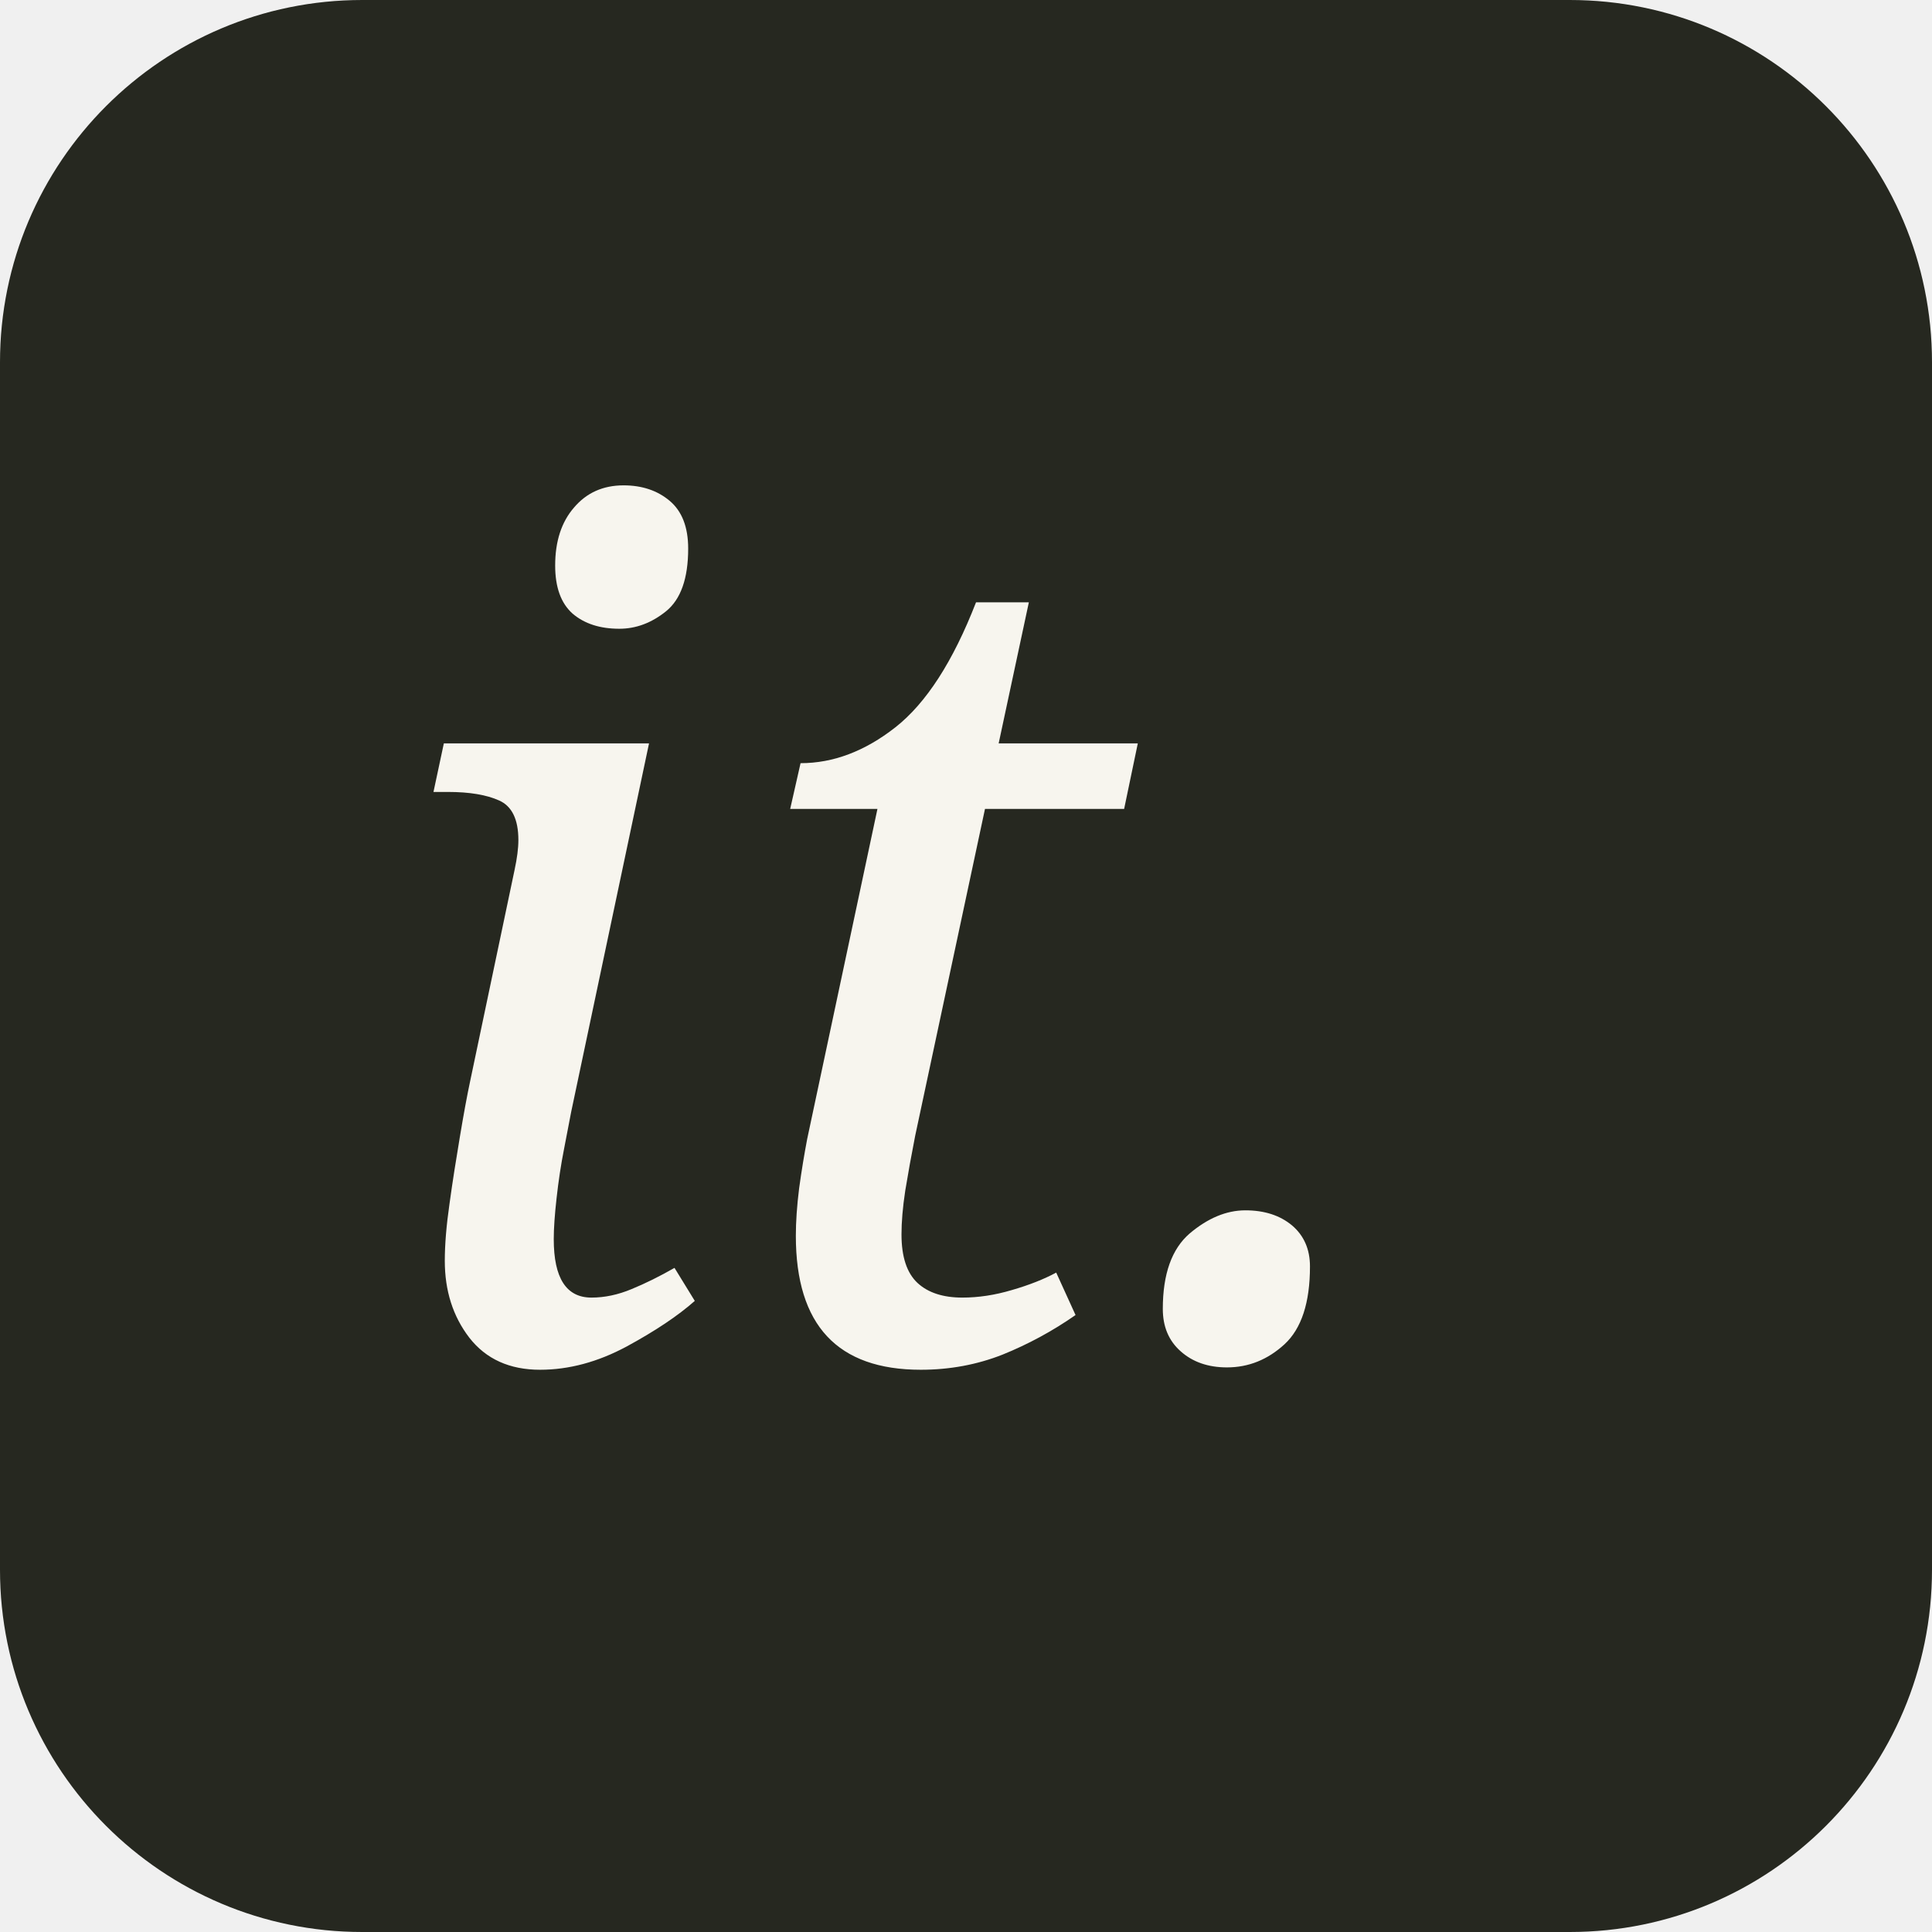
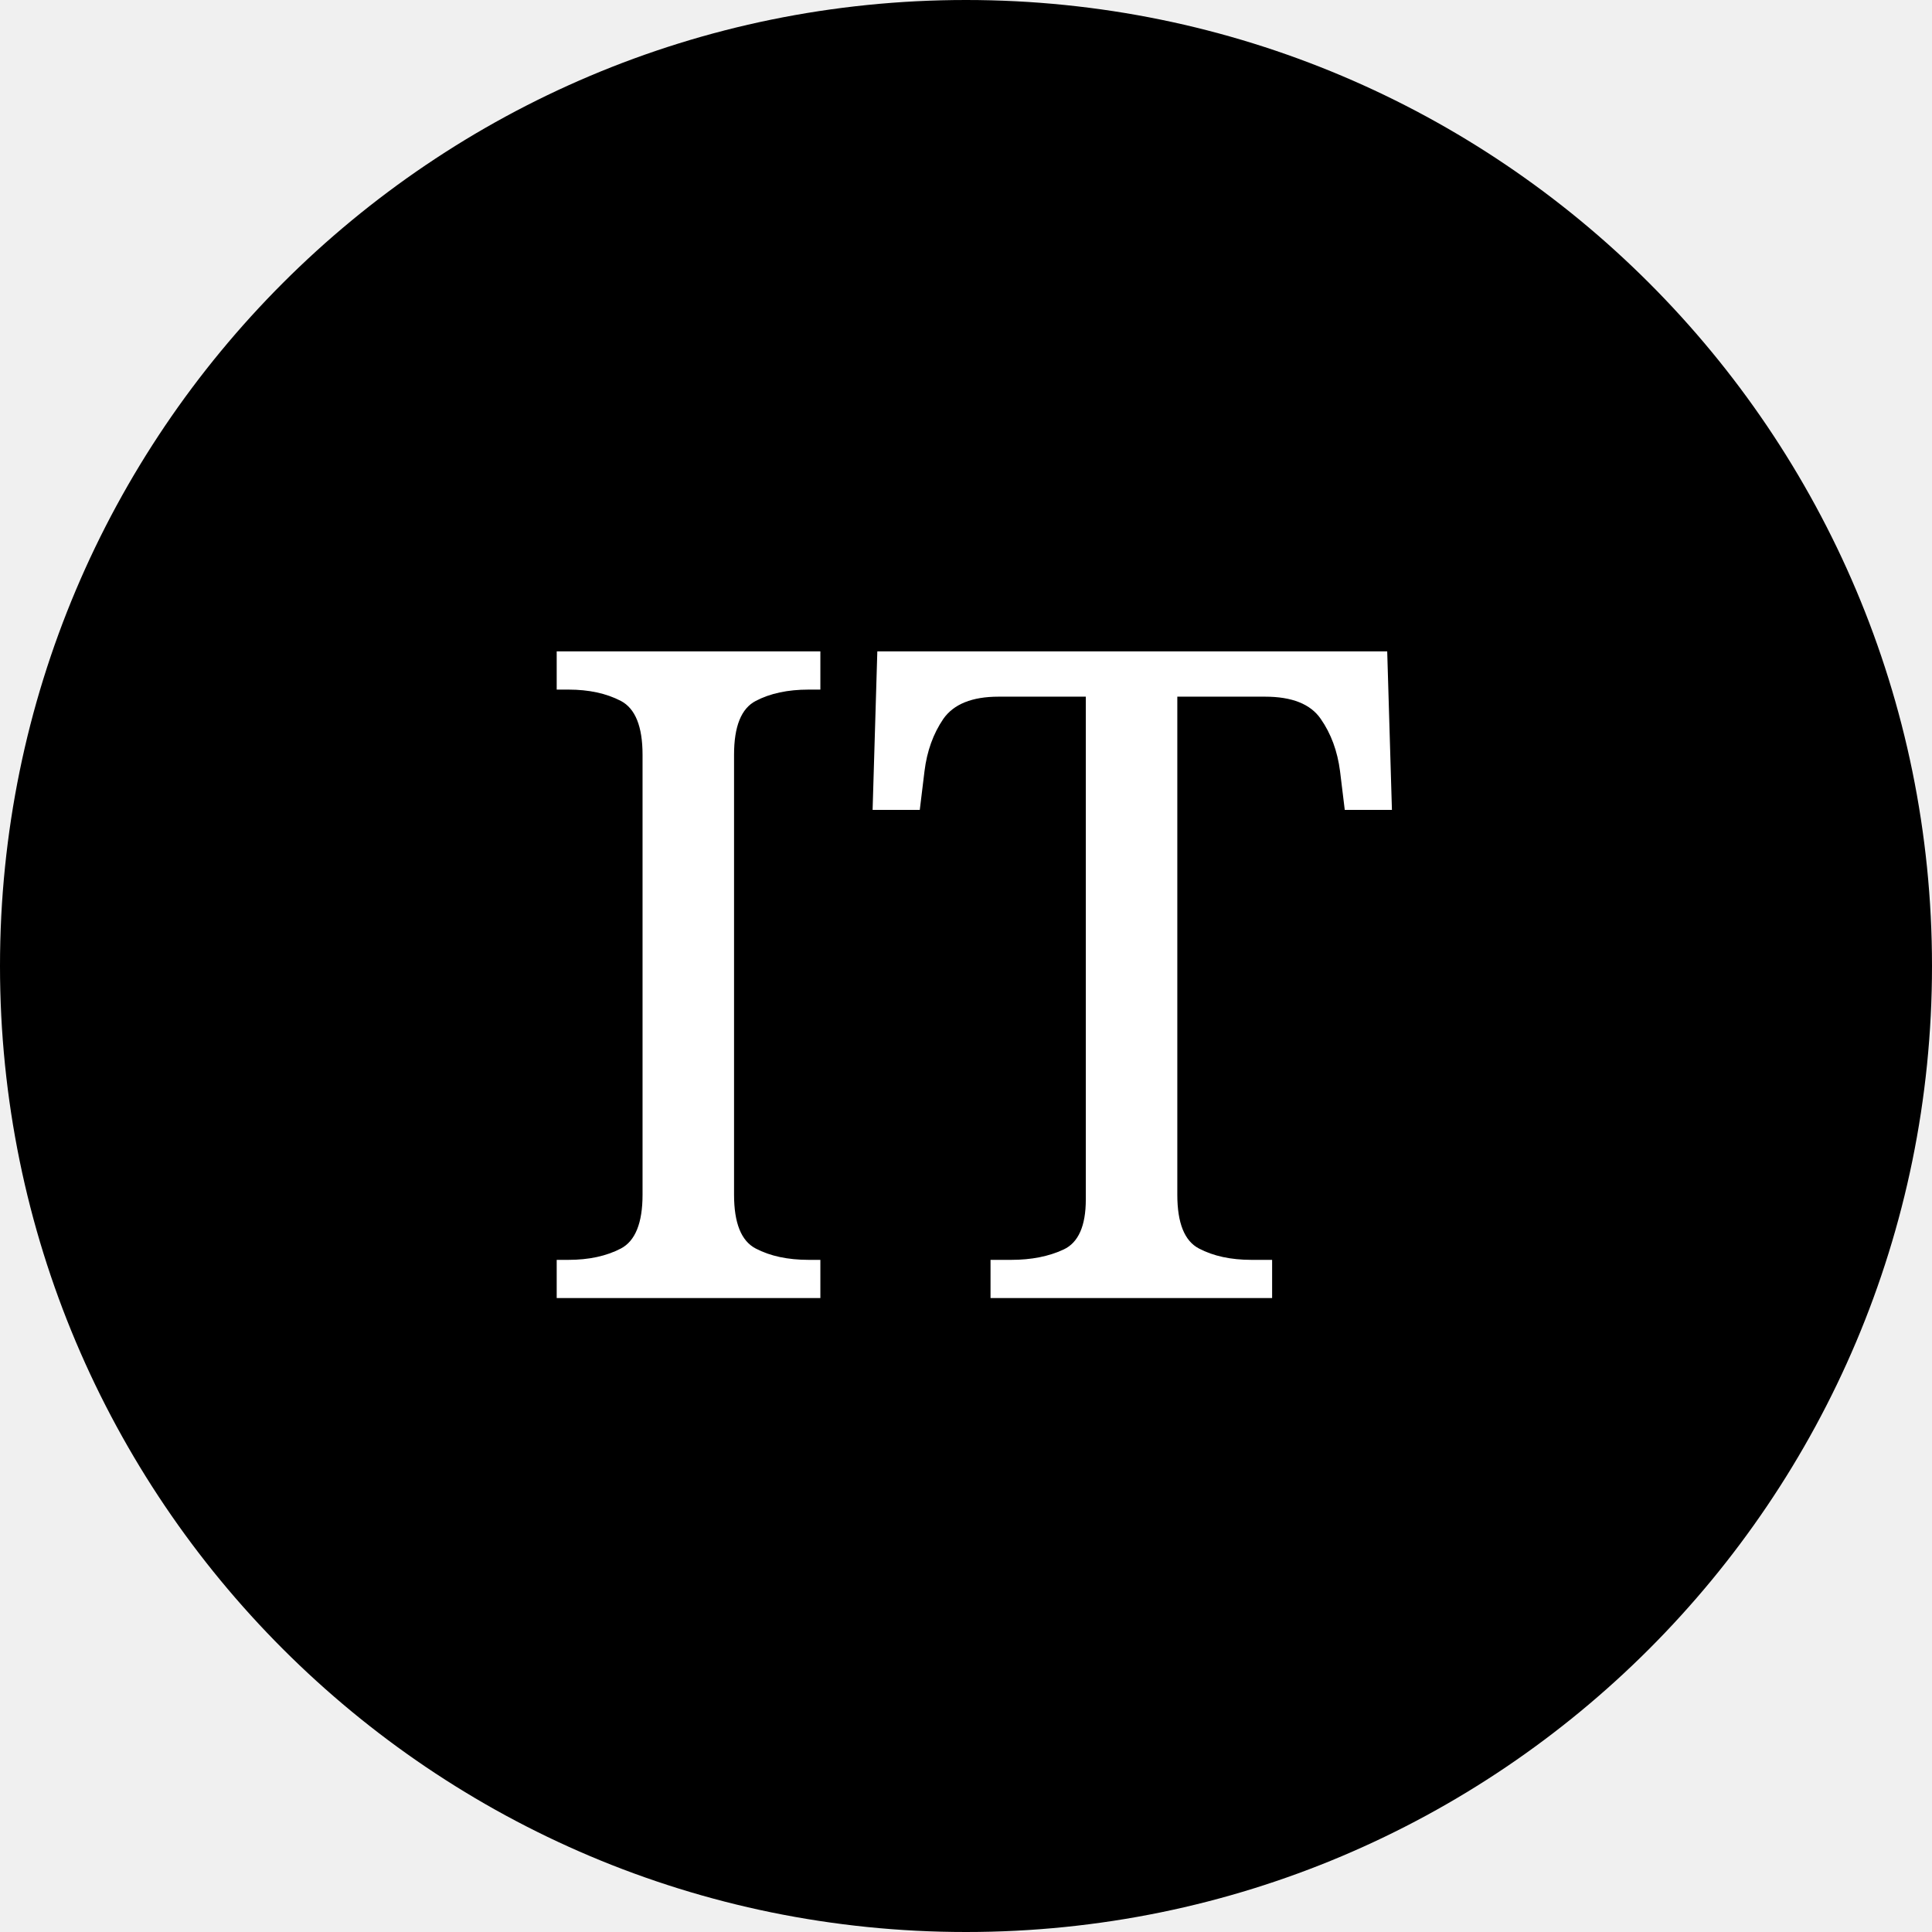
<svg xmlns="http://www.w3.org/2000/svg" viewBox="0 0 64 64">
-   <rect width="64" height="64" rx="12" fill="#262820" />
-   <text x="12" y="45" font-family="Georgia,serif" font-size="38" font-style="italic" fill="#f7f5ee">it.</text>
+   <rect width="64" height="64" rx="32" fill="#000" />
+   <text x="32" y="43" text-anchor="middle" font-family="Georgia,serif" font-size="30" fill="#fff">IT</text>
</svg>
